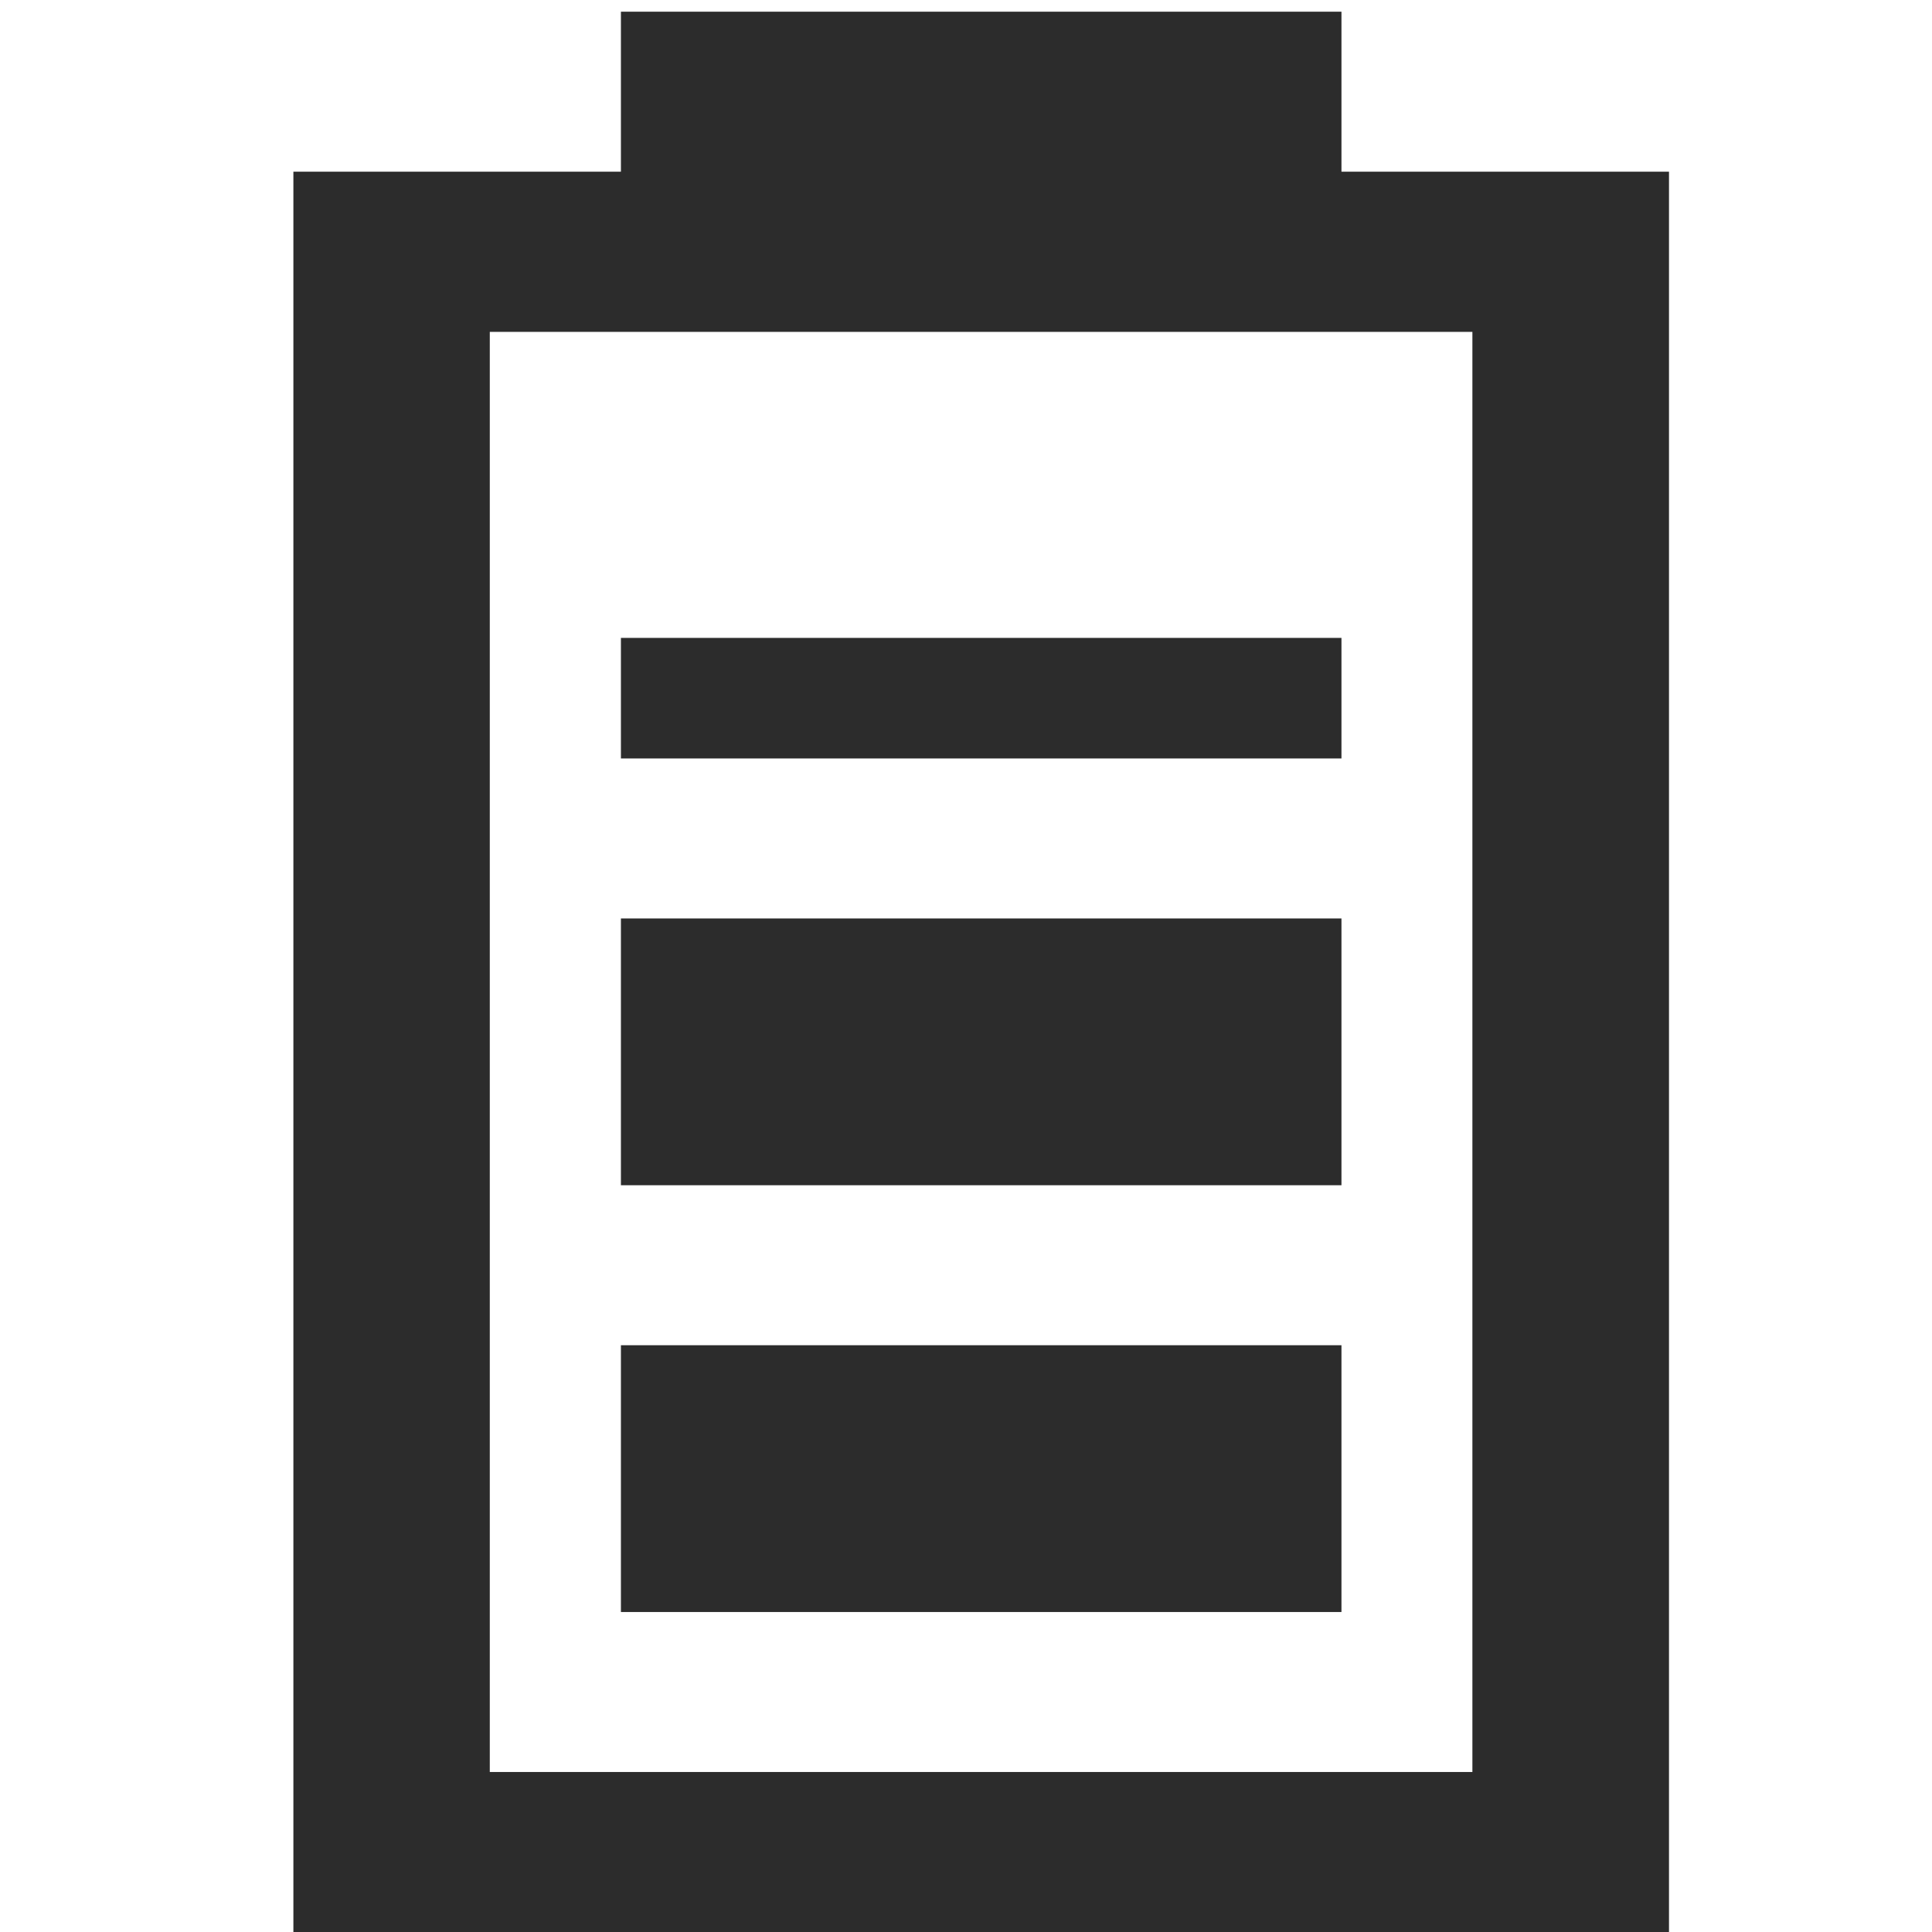
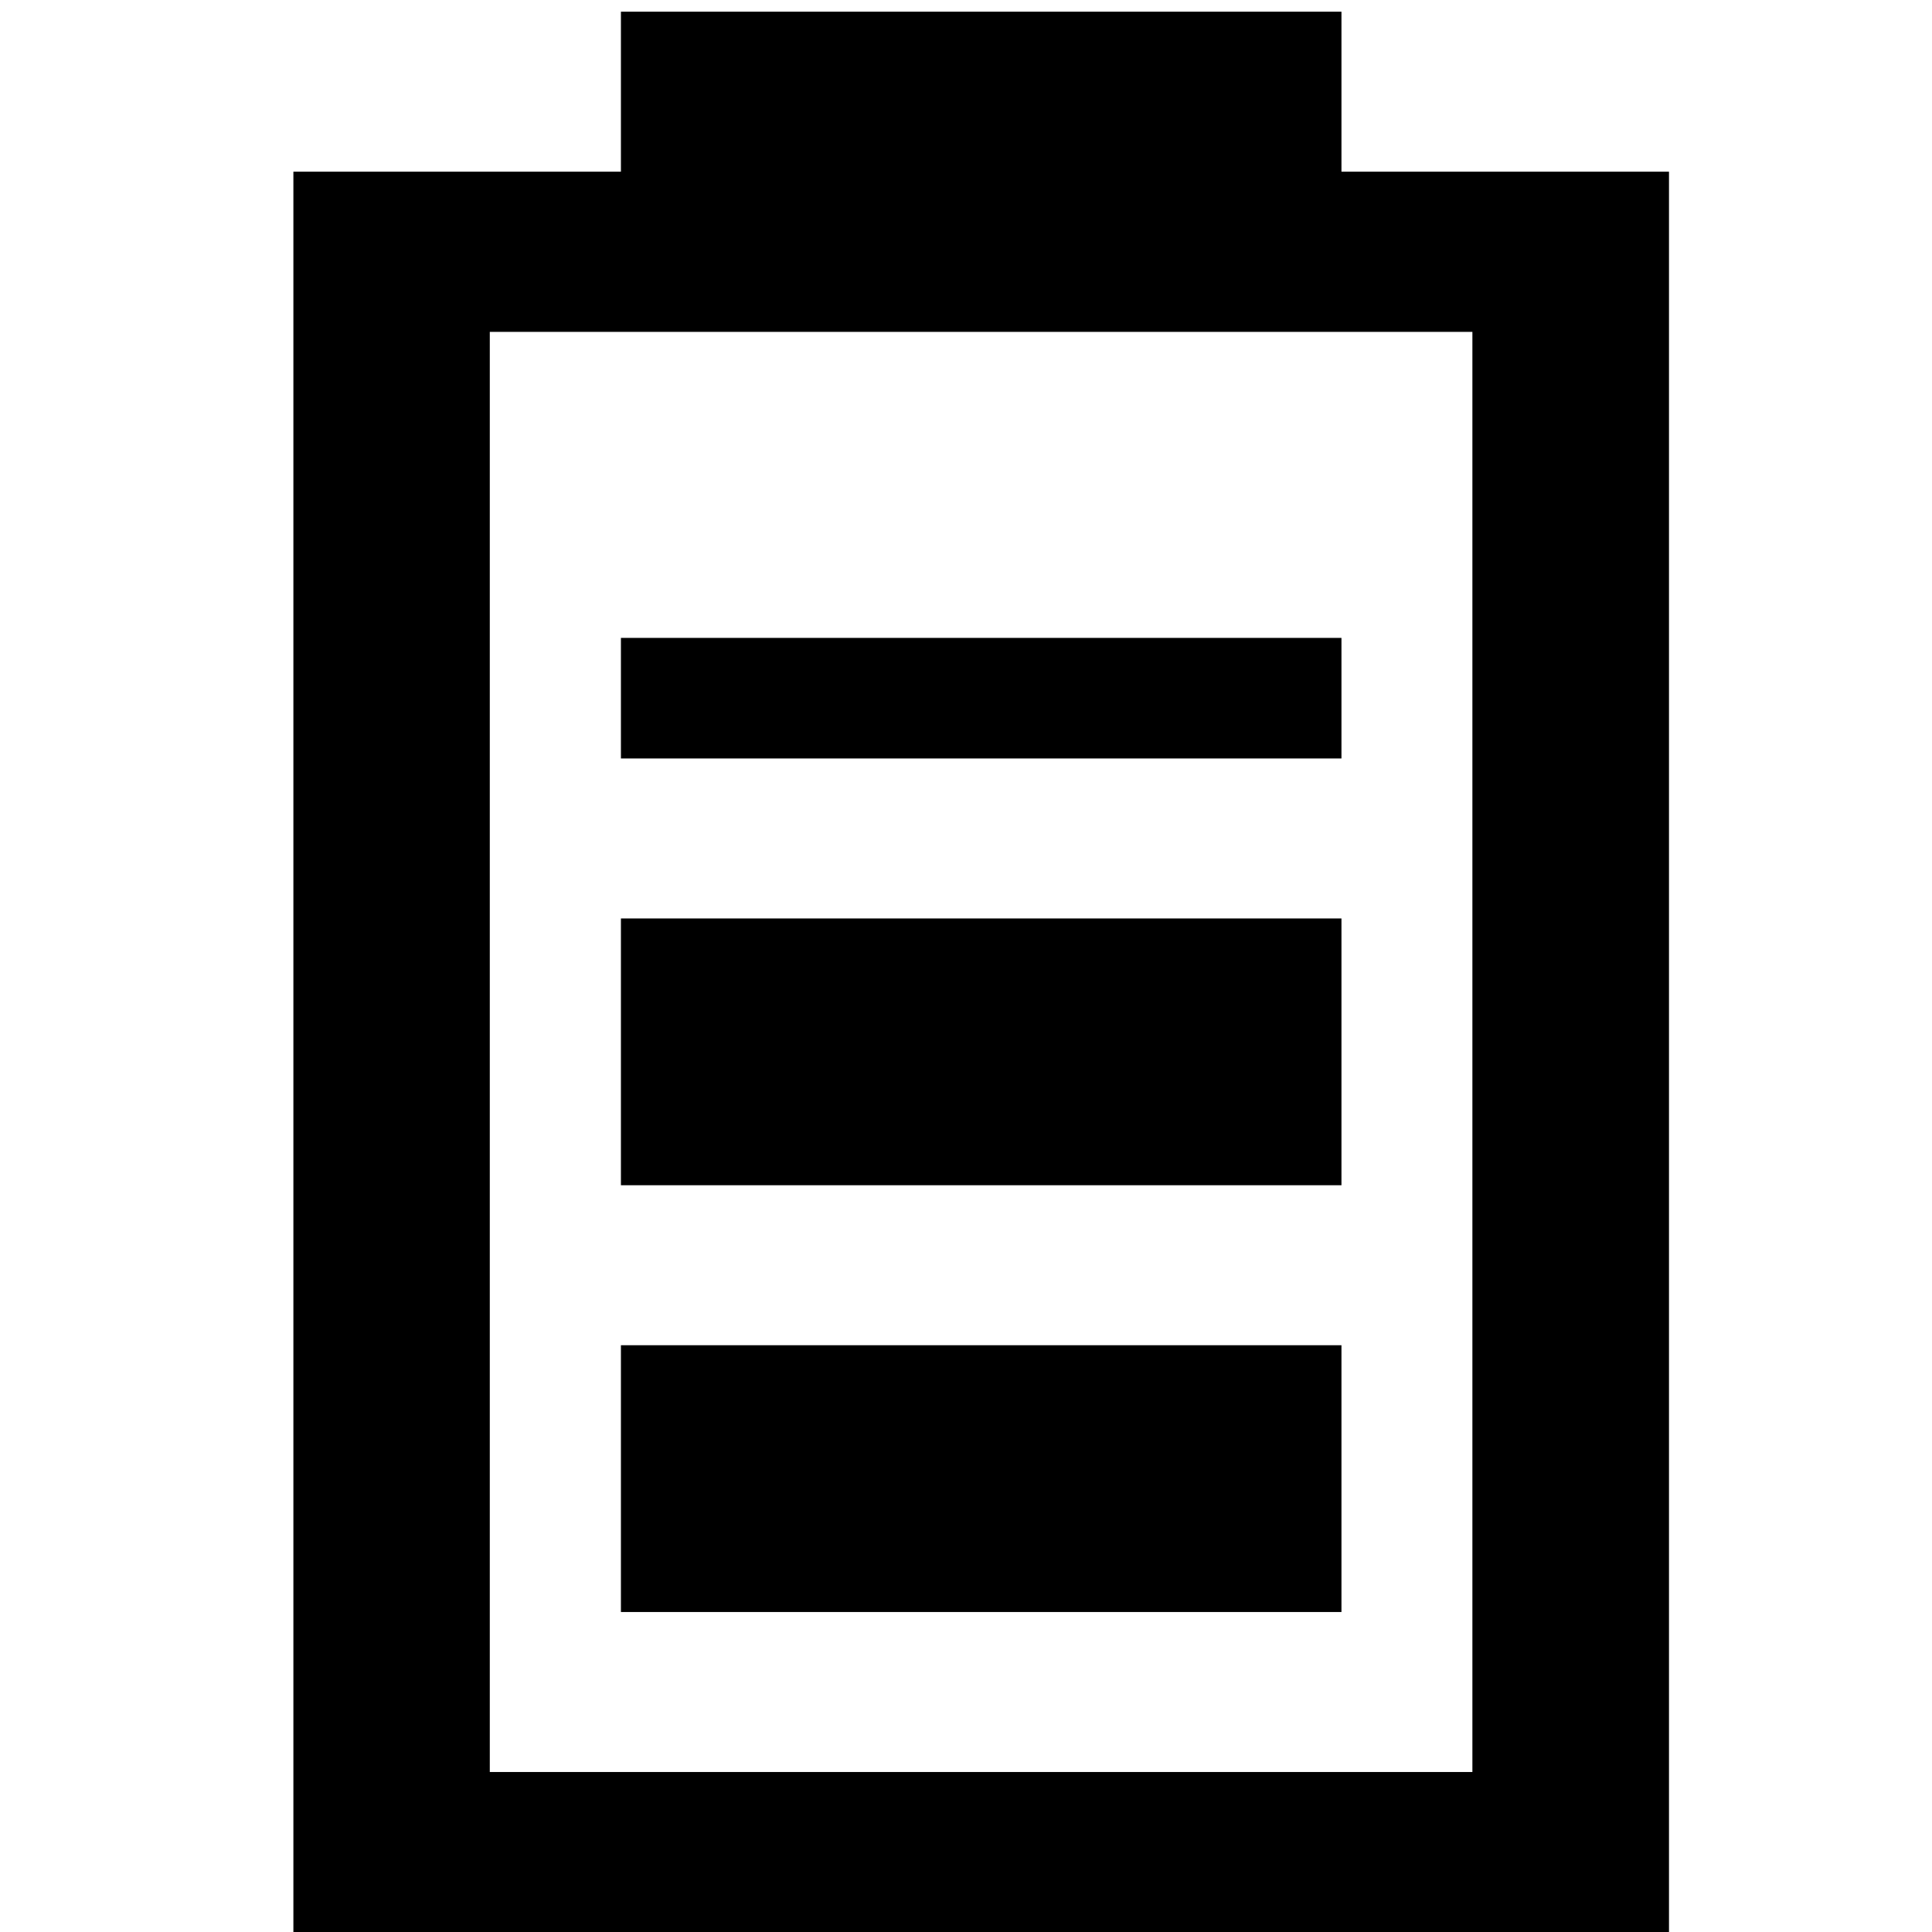
<svg xmlns="http://www.w3.org/2000/svg" t="1596615388895" class="icon" viewBox="0 0 1024 1024" version="1.1" p-id="8580" width="128" height="128">
-   <path d="M329.1 486.8H711v141.4H329.1zM329.1 338.1H711V402H329.1zM329.1 713H711v141.4H329.1z" fill="#2c2c2c" p-id="8581" />
-   <path d="M711 91V6.2H329.1V91H155.5v933h729.1V91H711z m69.4 848.2H259.6V175.9h520.8v763.3z" fill="#2c2c2c" p-id="8582" />
+   <path d="M329.1 486.8H711v141.4H329.1zM329.1 338.1H711V402H329.1zM329.1 713H711v141.4H329.1z" p-id="8581" />
+   <path d="M711 91V6.2H329.1V91H155.5v933h729.1V91H711z m69.4 848.2H259.6V175.9h520.8v763.3z" p-id="8582" />
</svg>
